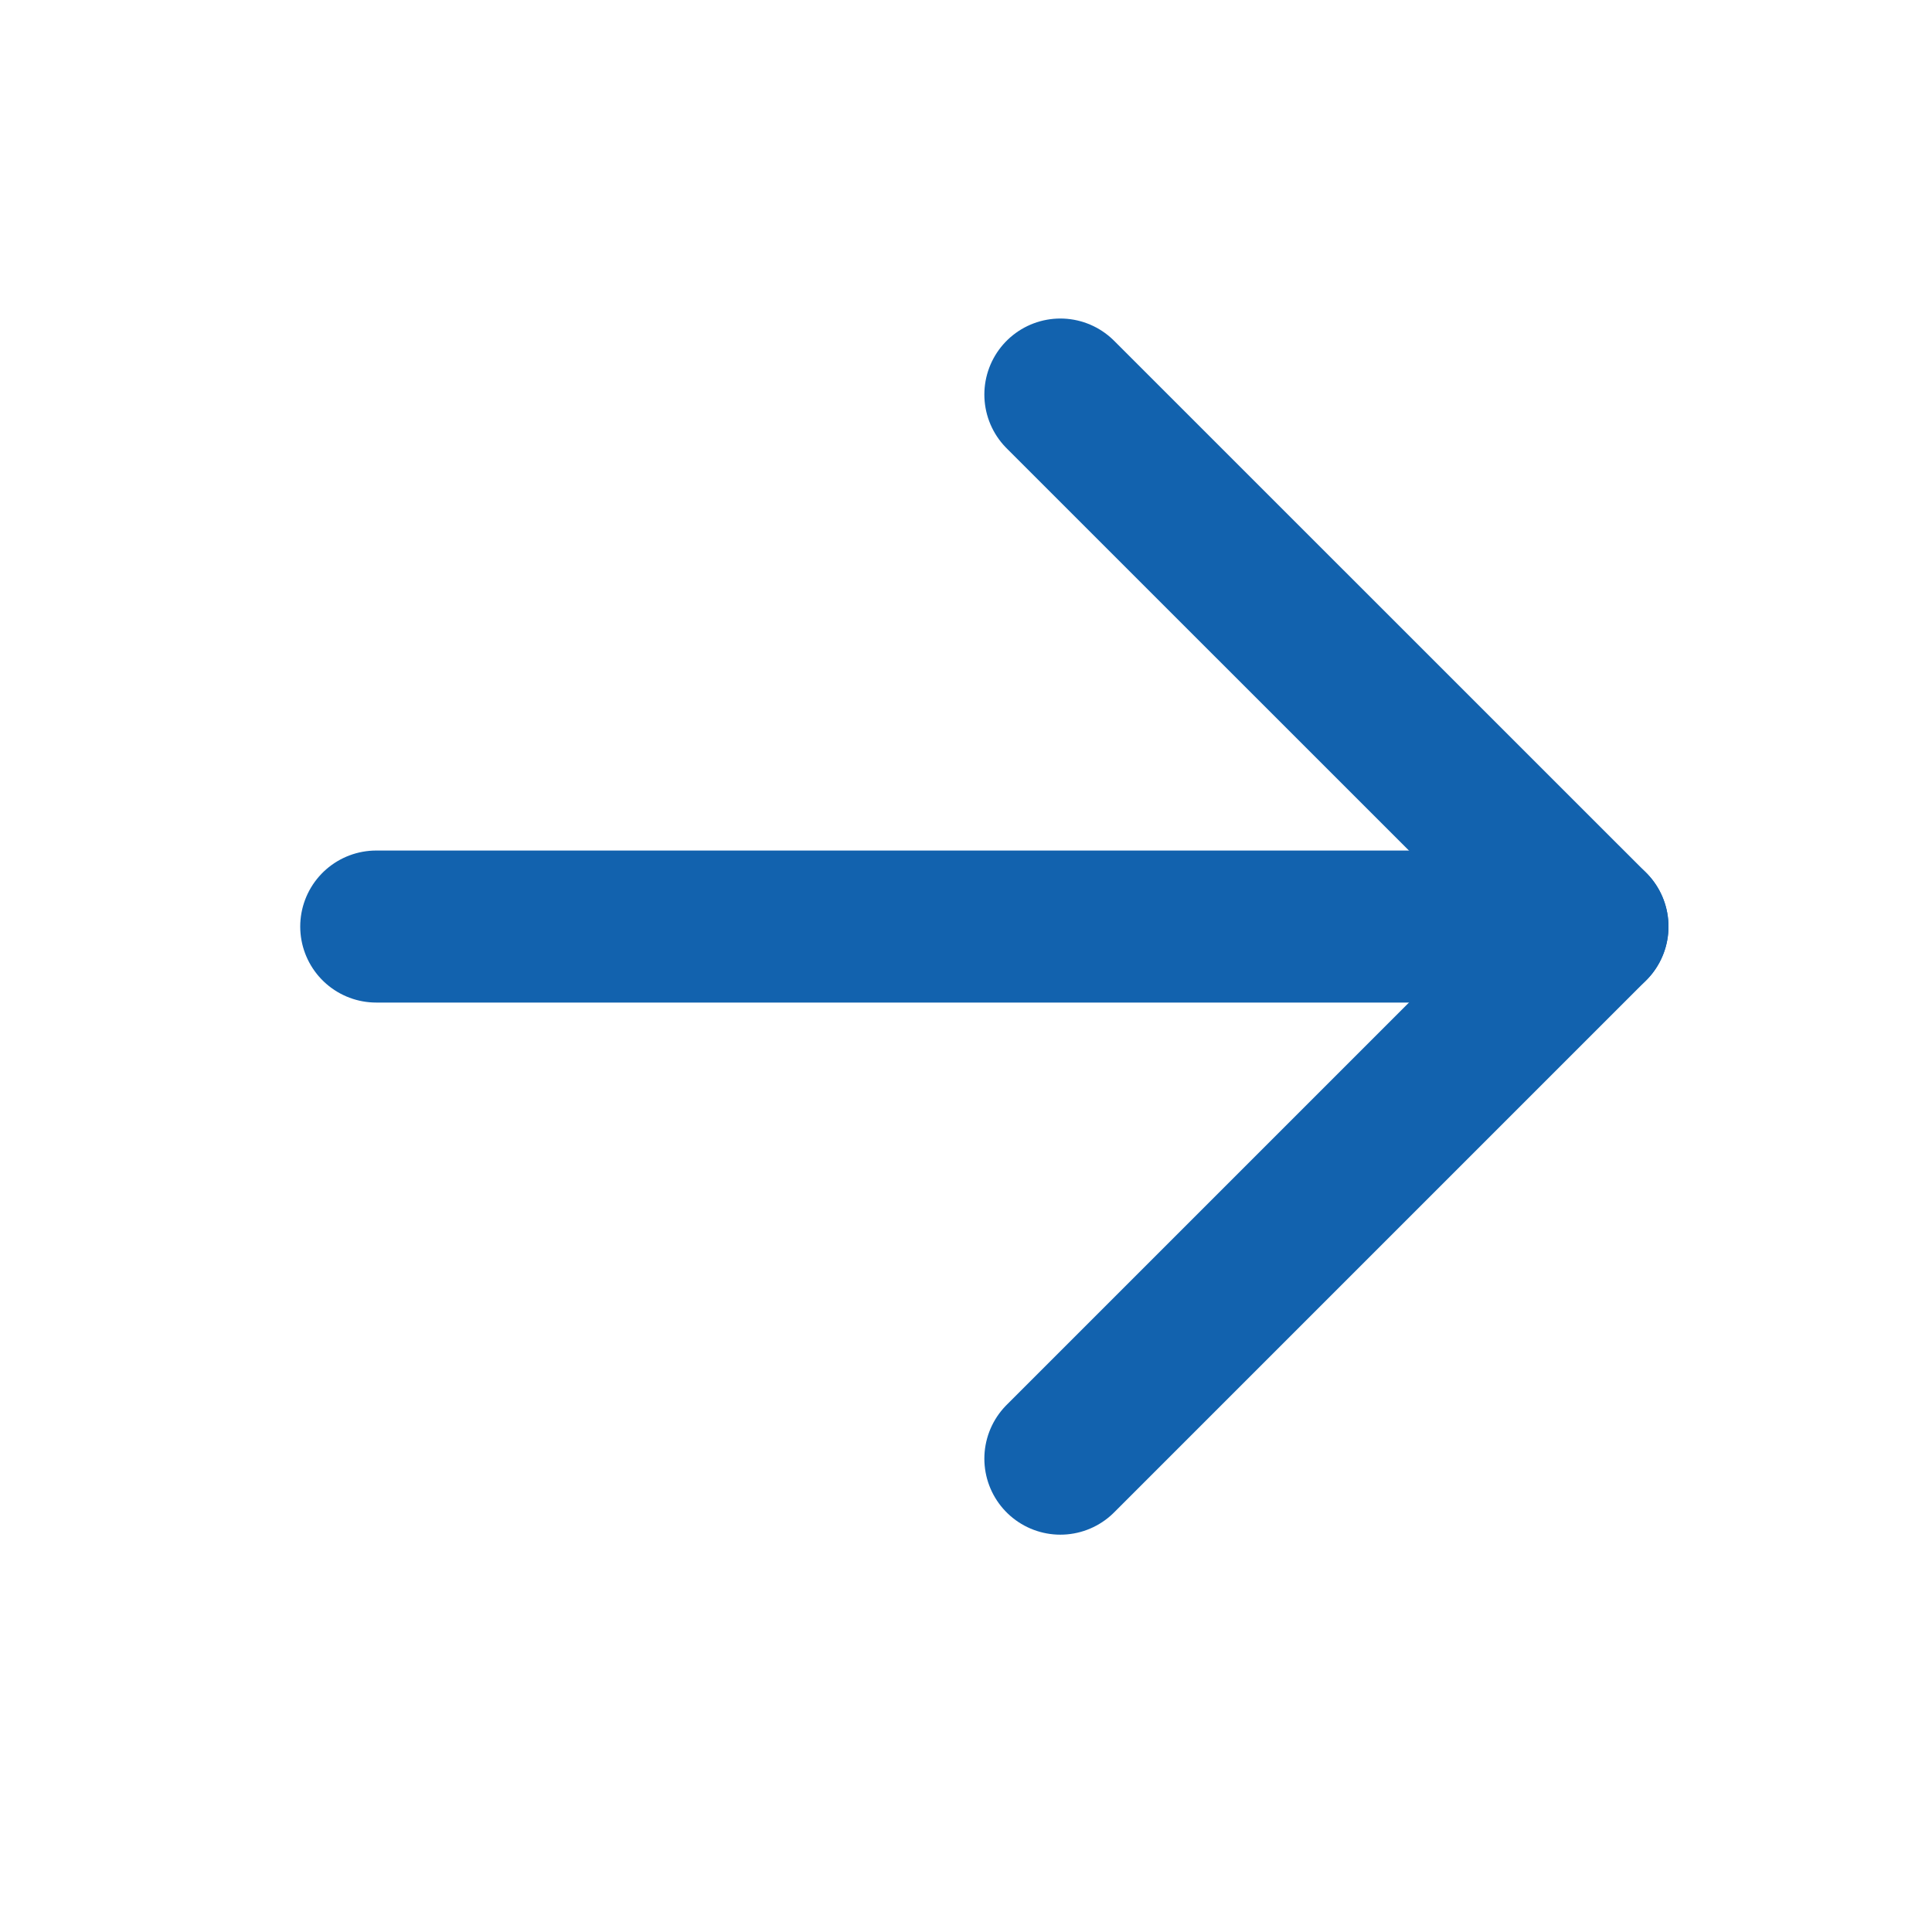
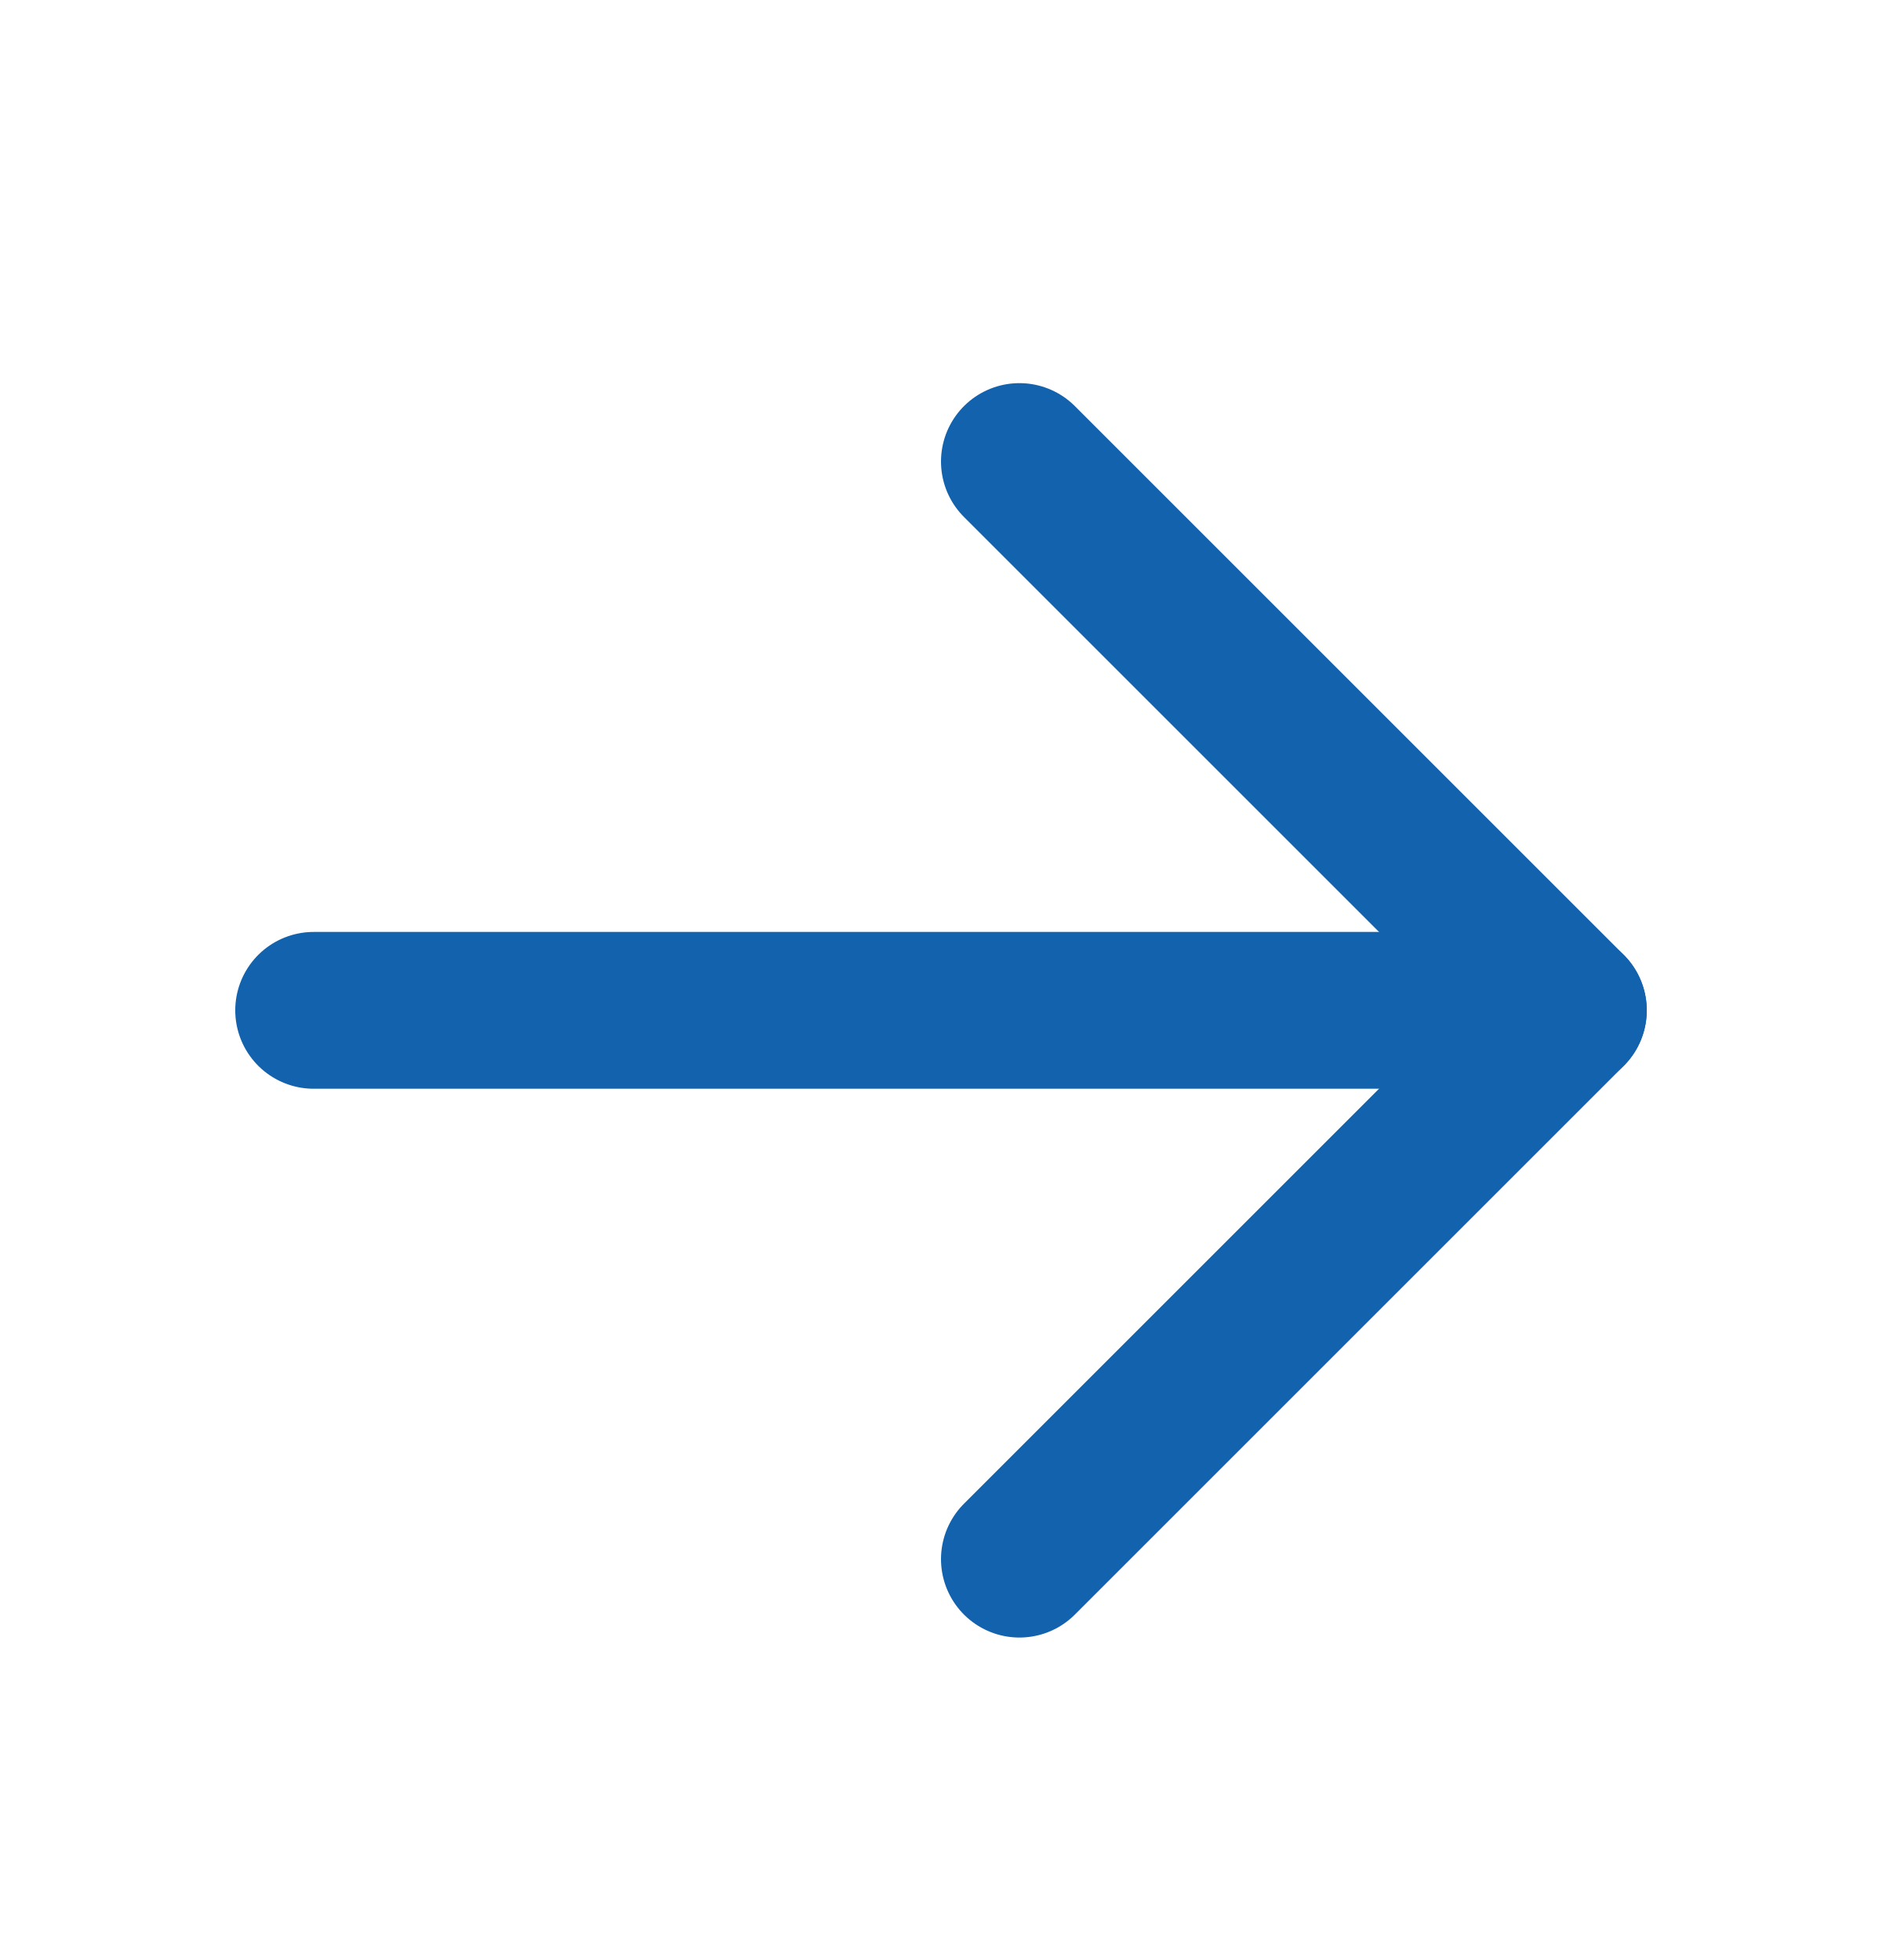
- <svg xmlns="http://www.w3.org/2000/svg" width="19" height="19" viewBox="0 0 19 19" fill="none">
-   <path d="M3.7 9.112H15.661" stroke="#1262AE" stroke-width="1.495" stroke-linecap="round" stroke-linejoin="round" />
-   <path d="M10.428 3.88L15.661 9.112L10.428 14.345" stroke="#1262AE" stroke-width="1.495" stroke-linecap="round" stroke-linejoin="round" />
+ <svg xmlns="http://www.w3.org/2000/svg" width="24" height="25" viewBox="0 0 24 25" fill="none">
+   <path d="M4 12.887H20" stroke="#1262AE" stroke-width="2" stroke-linecap="round" stroke-linejoin="round" />
+   <path d="M13 5.887L20 12.887L13 19.887" stroke="#1262AE" stroke-width="2" stroke-linecap="round" stroke-linejoin="round" />
</svg>
